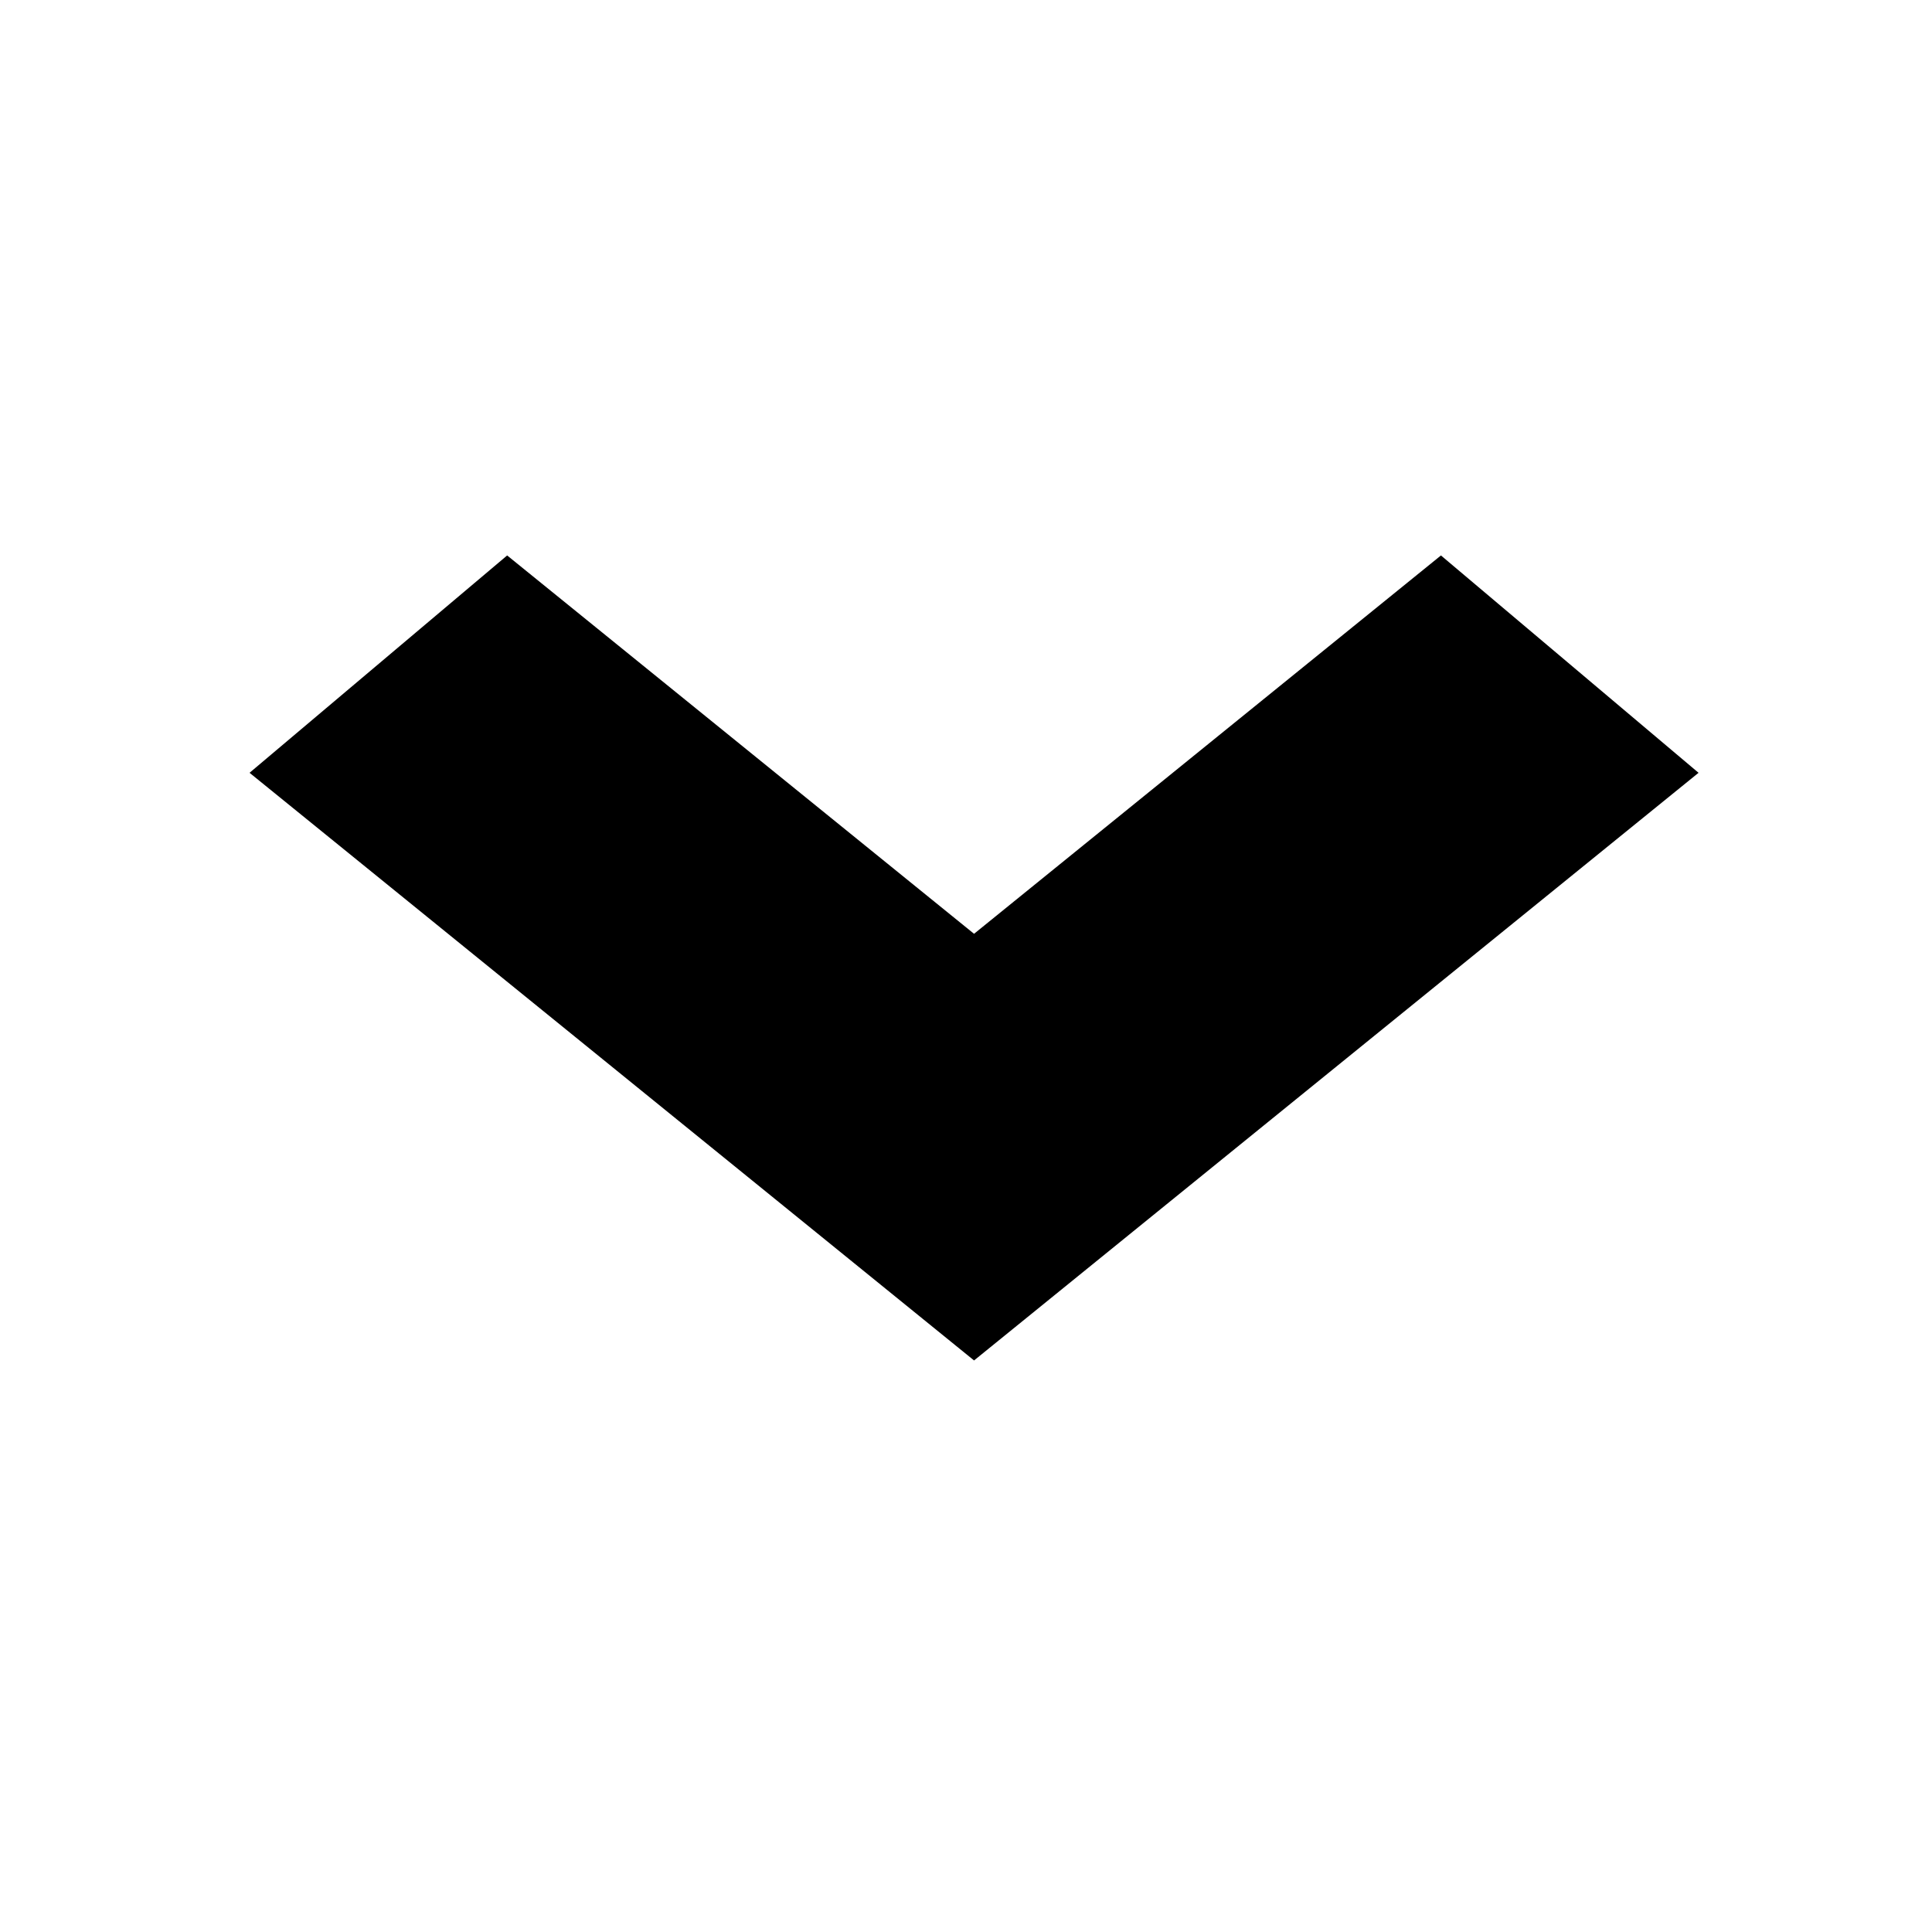
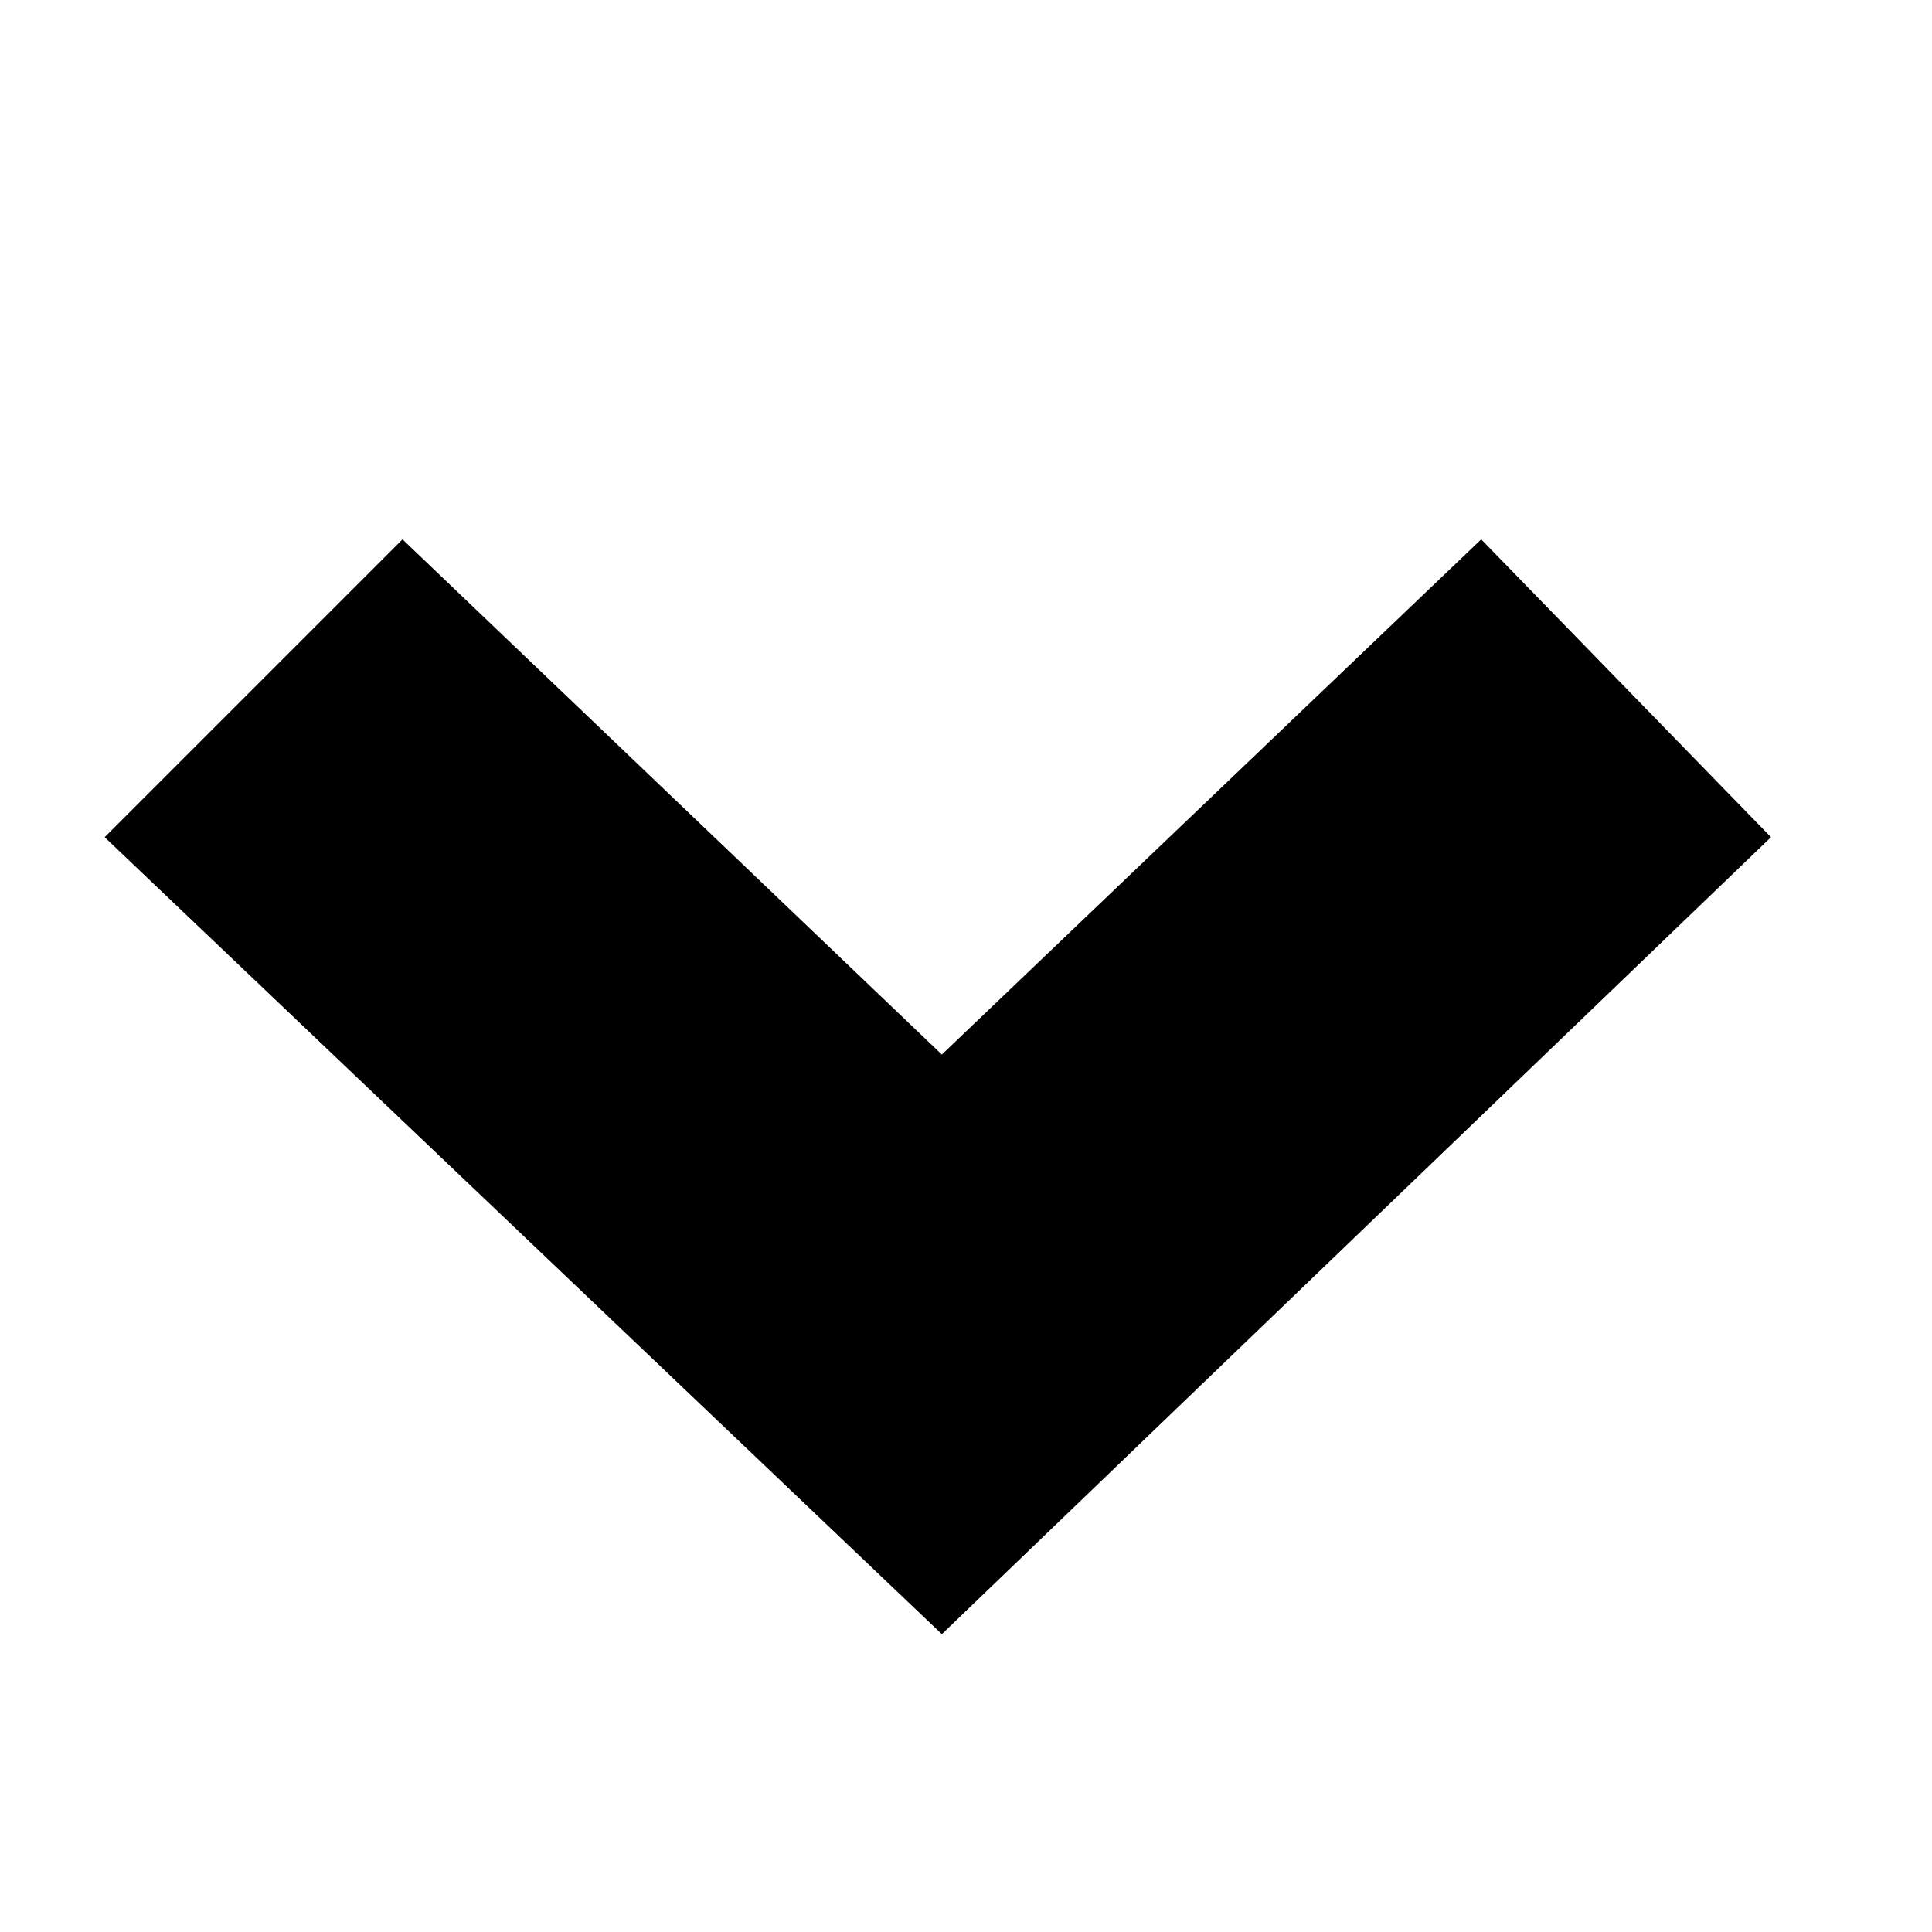
<svg xmlns="http://www.w3.org/2000/svg" version="1.1" id="Слой_1" x="0px" y="0px" viewBox="0 0 24 24" style="enable-background:new 0 0 24 24;" xml:space="preserve">
  <g>
-     <path d="M21.1,9.6l-9,7.3l-9-7.3l3.2-2.7l5.8,4.7l5.8-4.7L21.1,9.6z" />
+     <path d="M22,10.4l-10.3,9.9L1.3,10.4L5,6.7l6.7,6.4l6.7-6.4L22,10.4z" />
  </g>
</svg>
